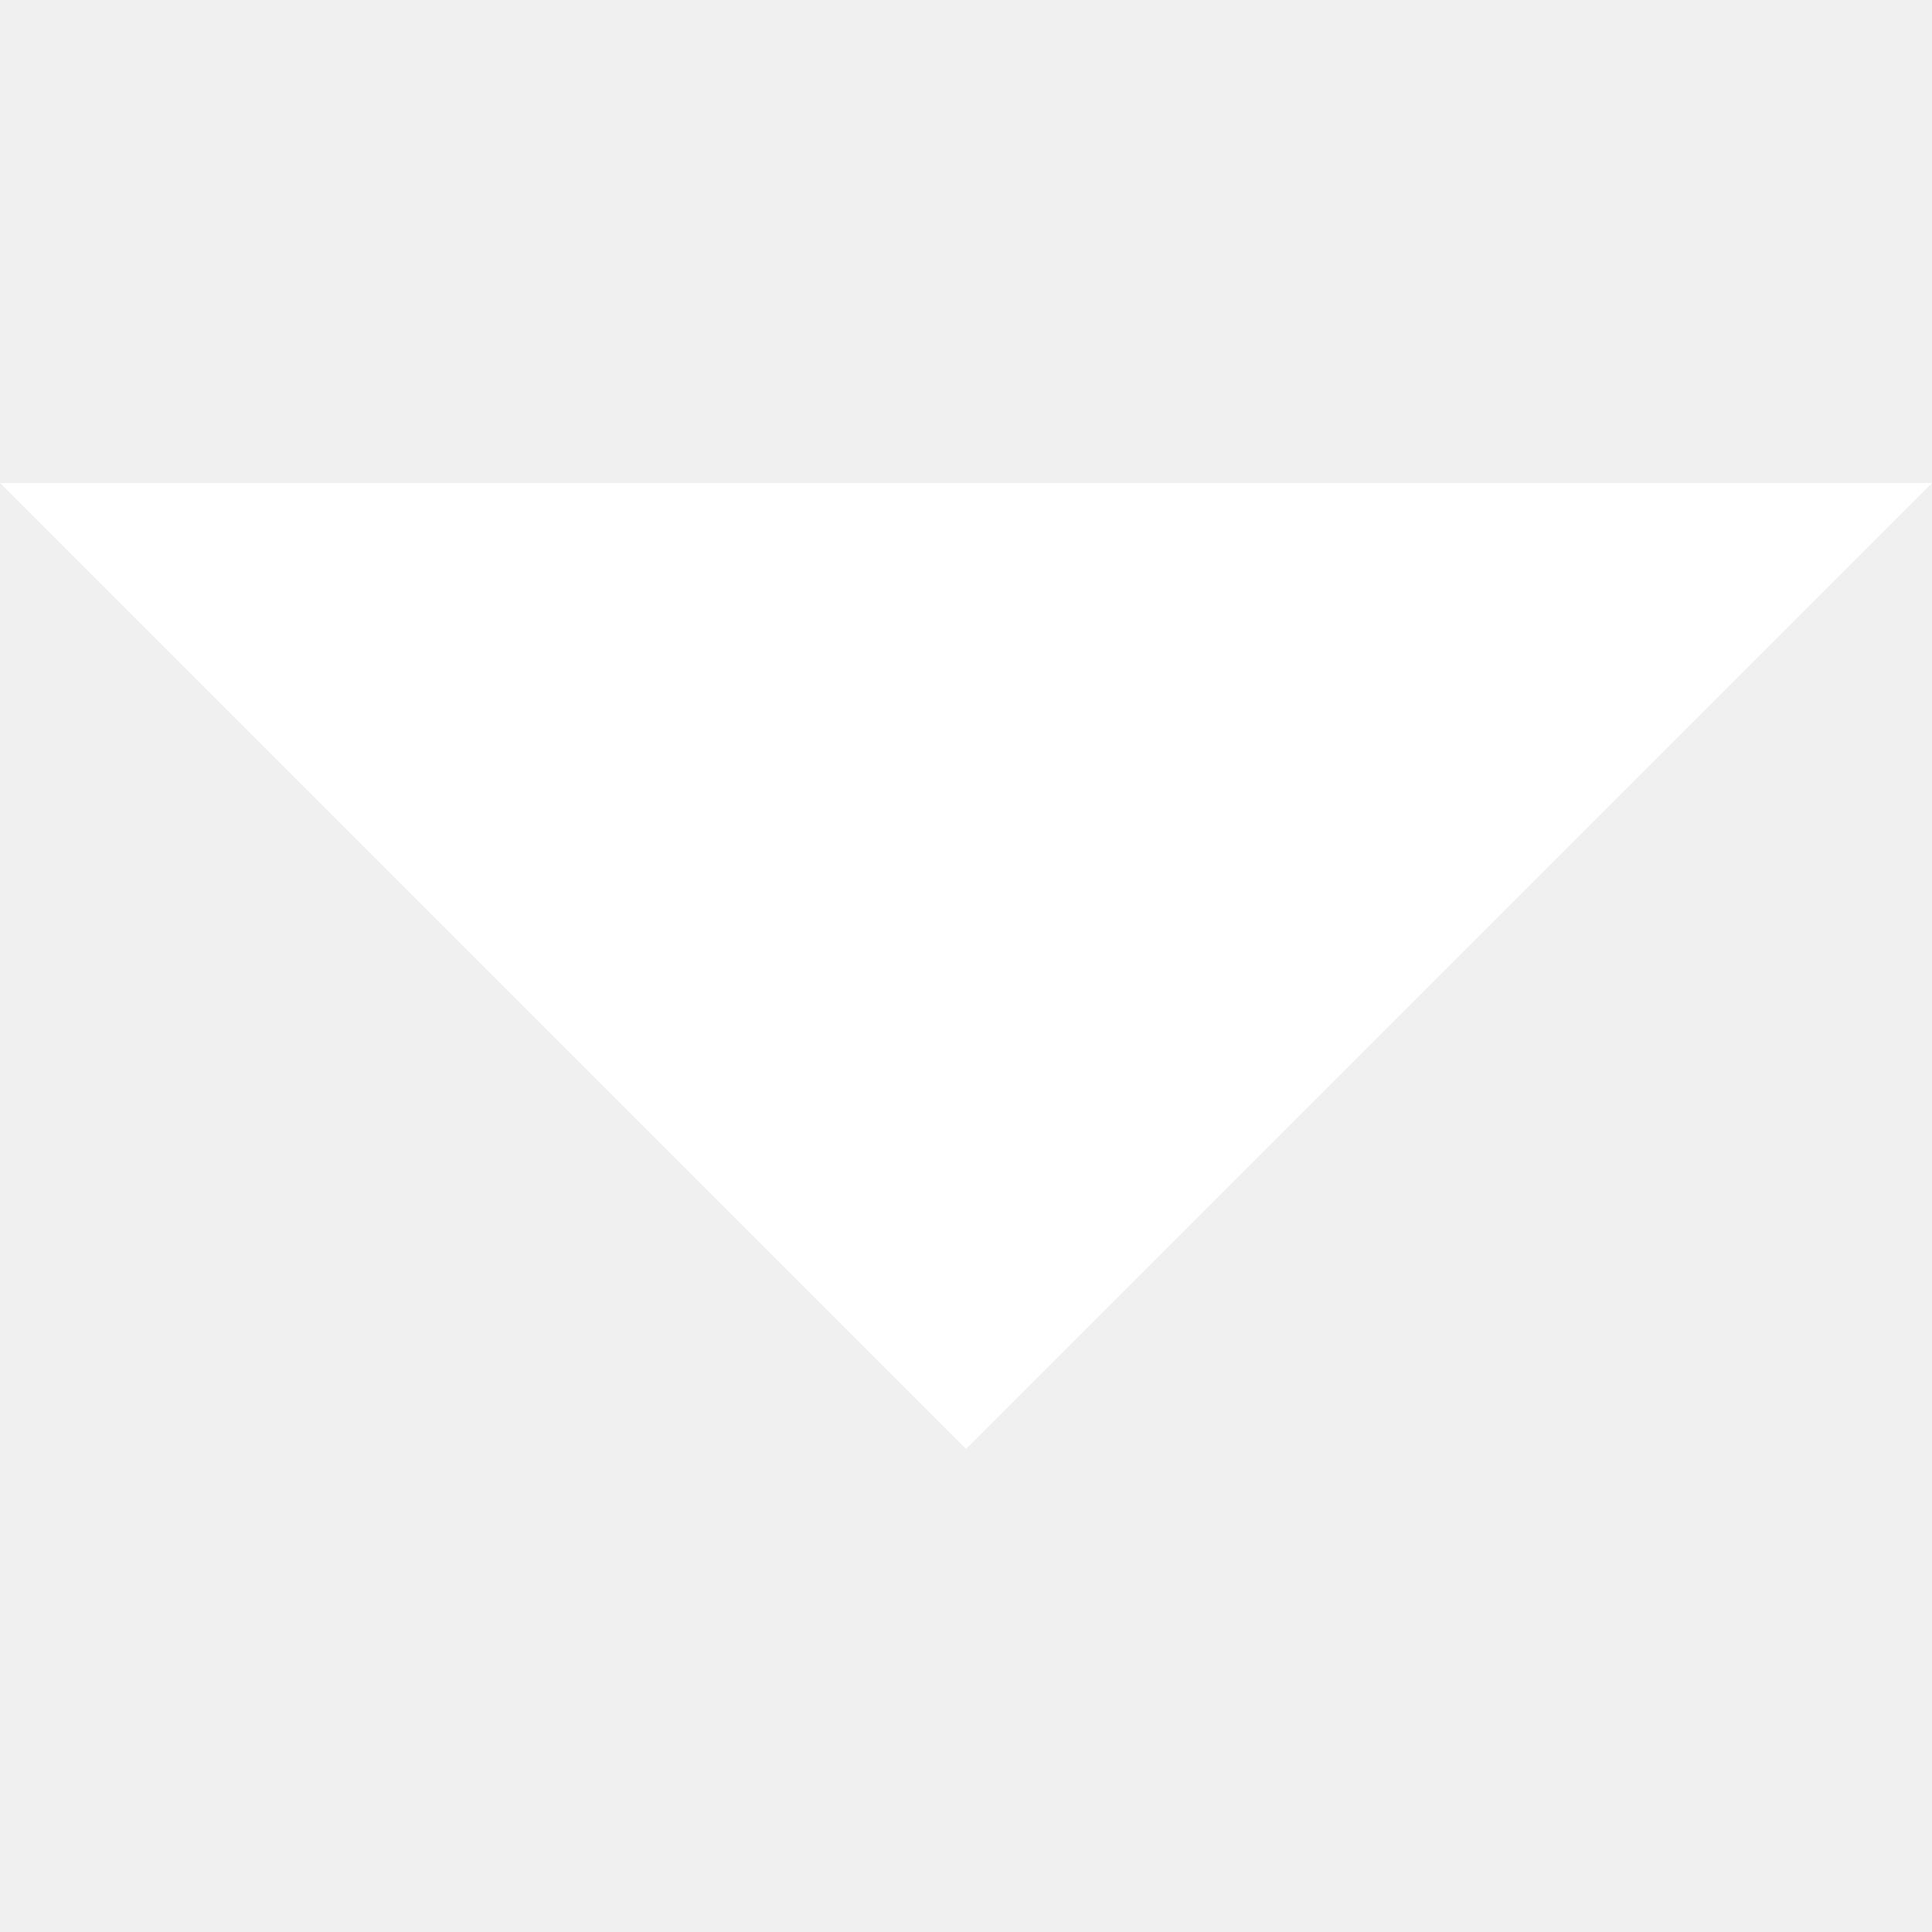
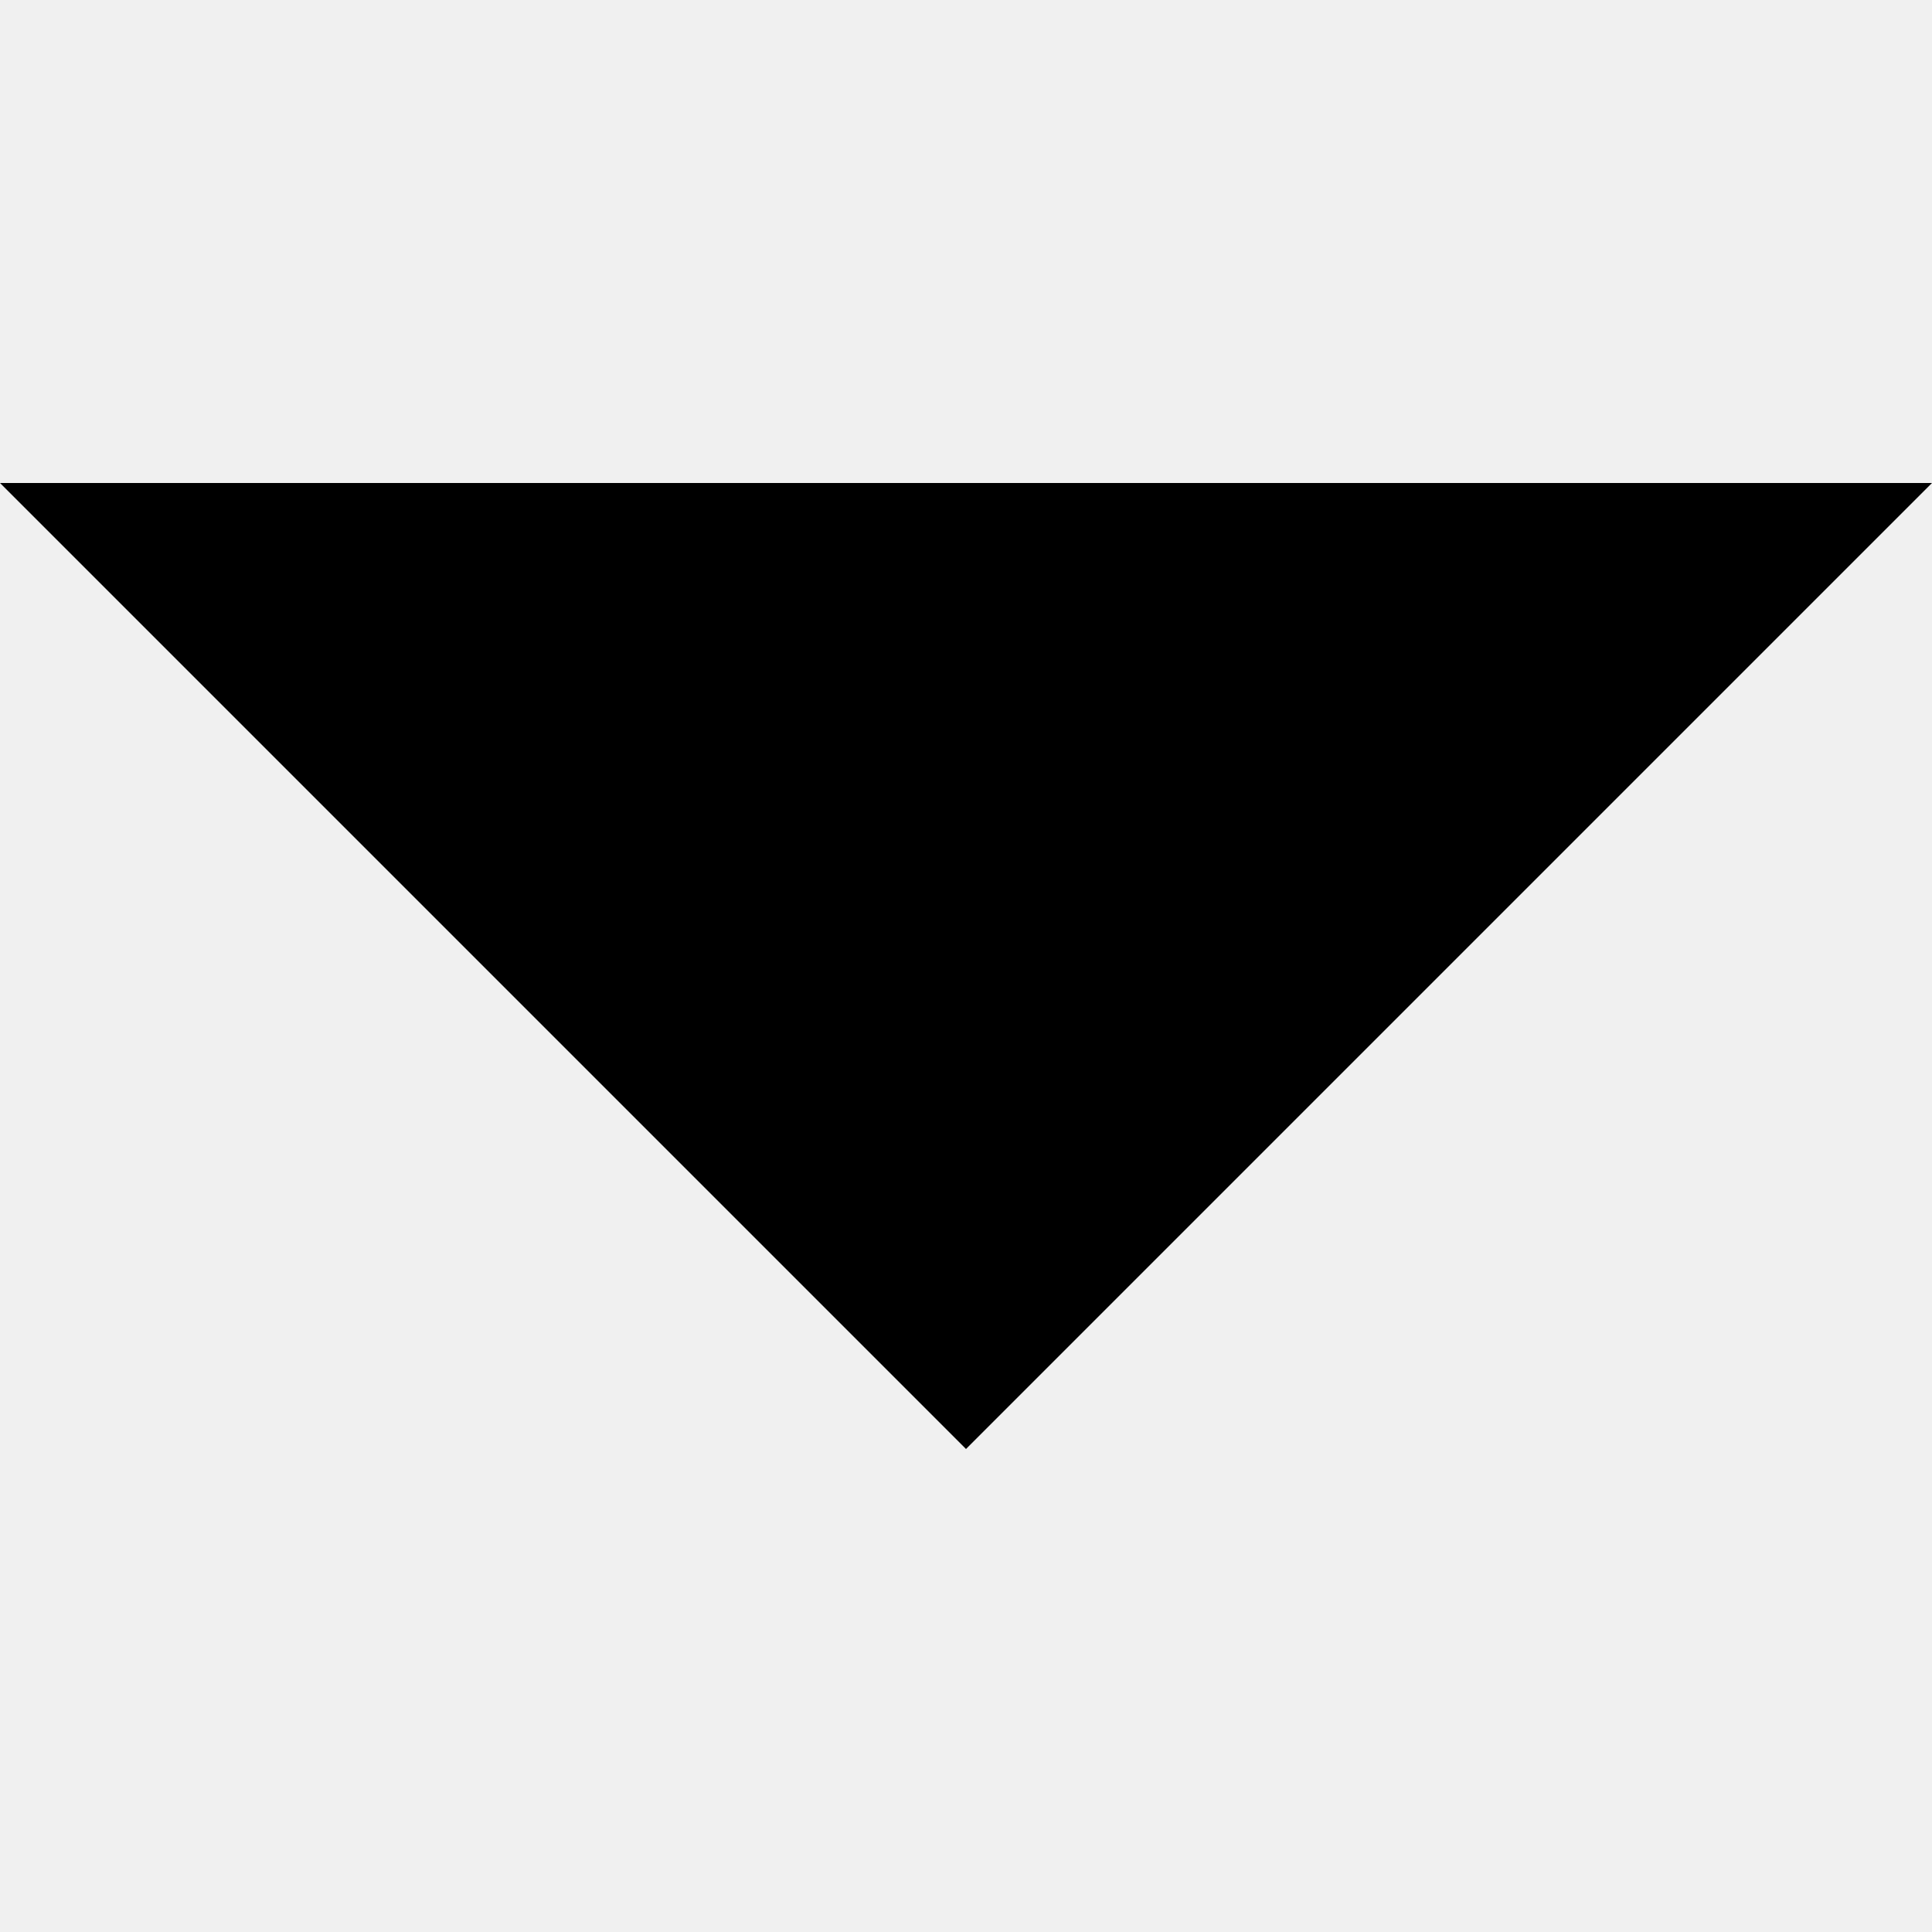
<svg xmlns="http://www.w3.org/2000/svg" version="1.1" id="图层_1" x="0px" y="0px" viewBox="0 0 100 100" style="enable-background:new 0 0 100 100;" xml:space="preserve">
-   <style type="text/css">
- 	.st0{fill:#FFFFFF;}
+   <style type="text/css"> 
</style>
  <path id="矩形_12" class="st0" d="M0,25l50,50l50-50H0z" />
</svg>
